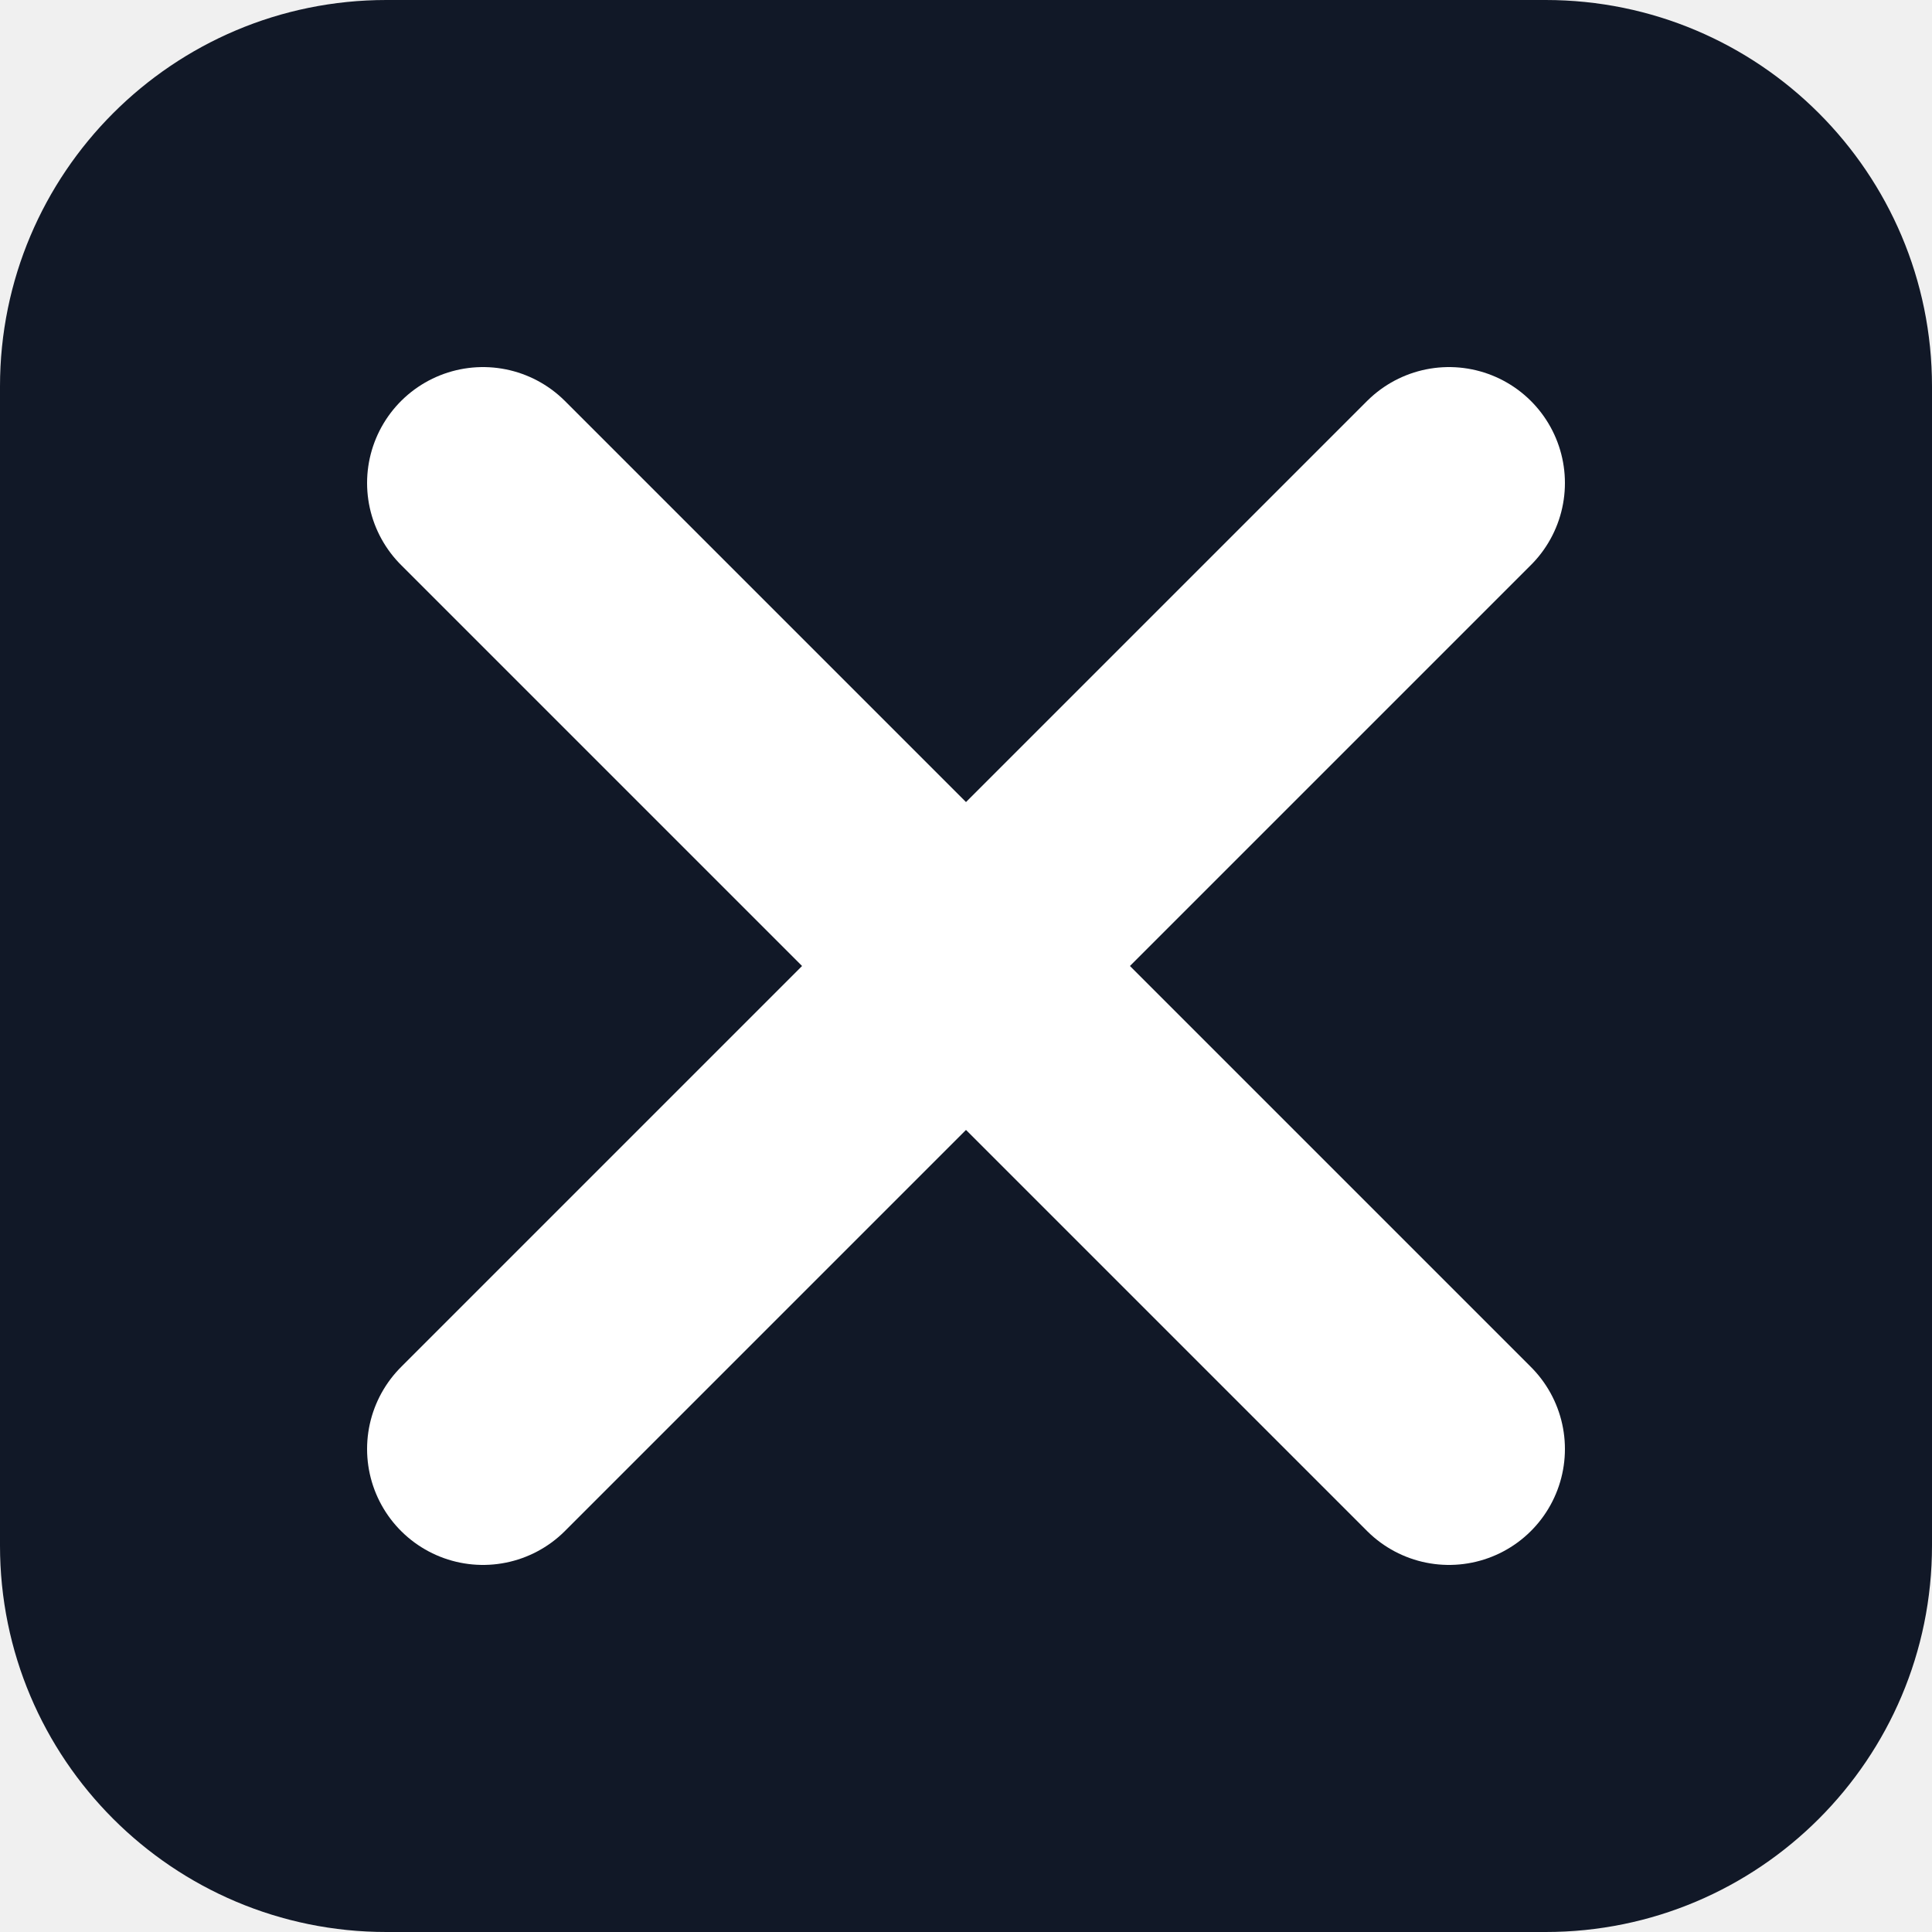
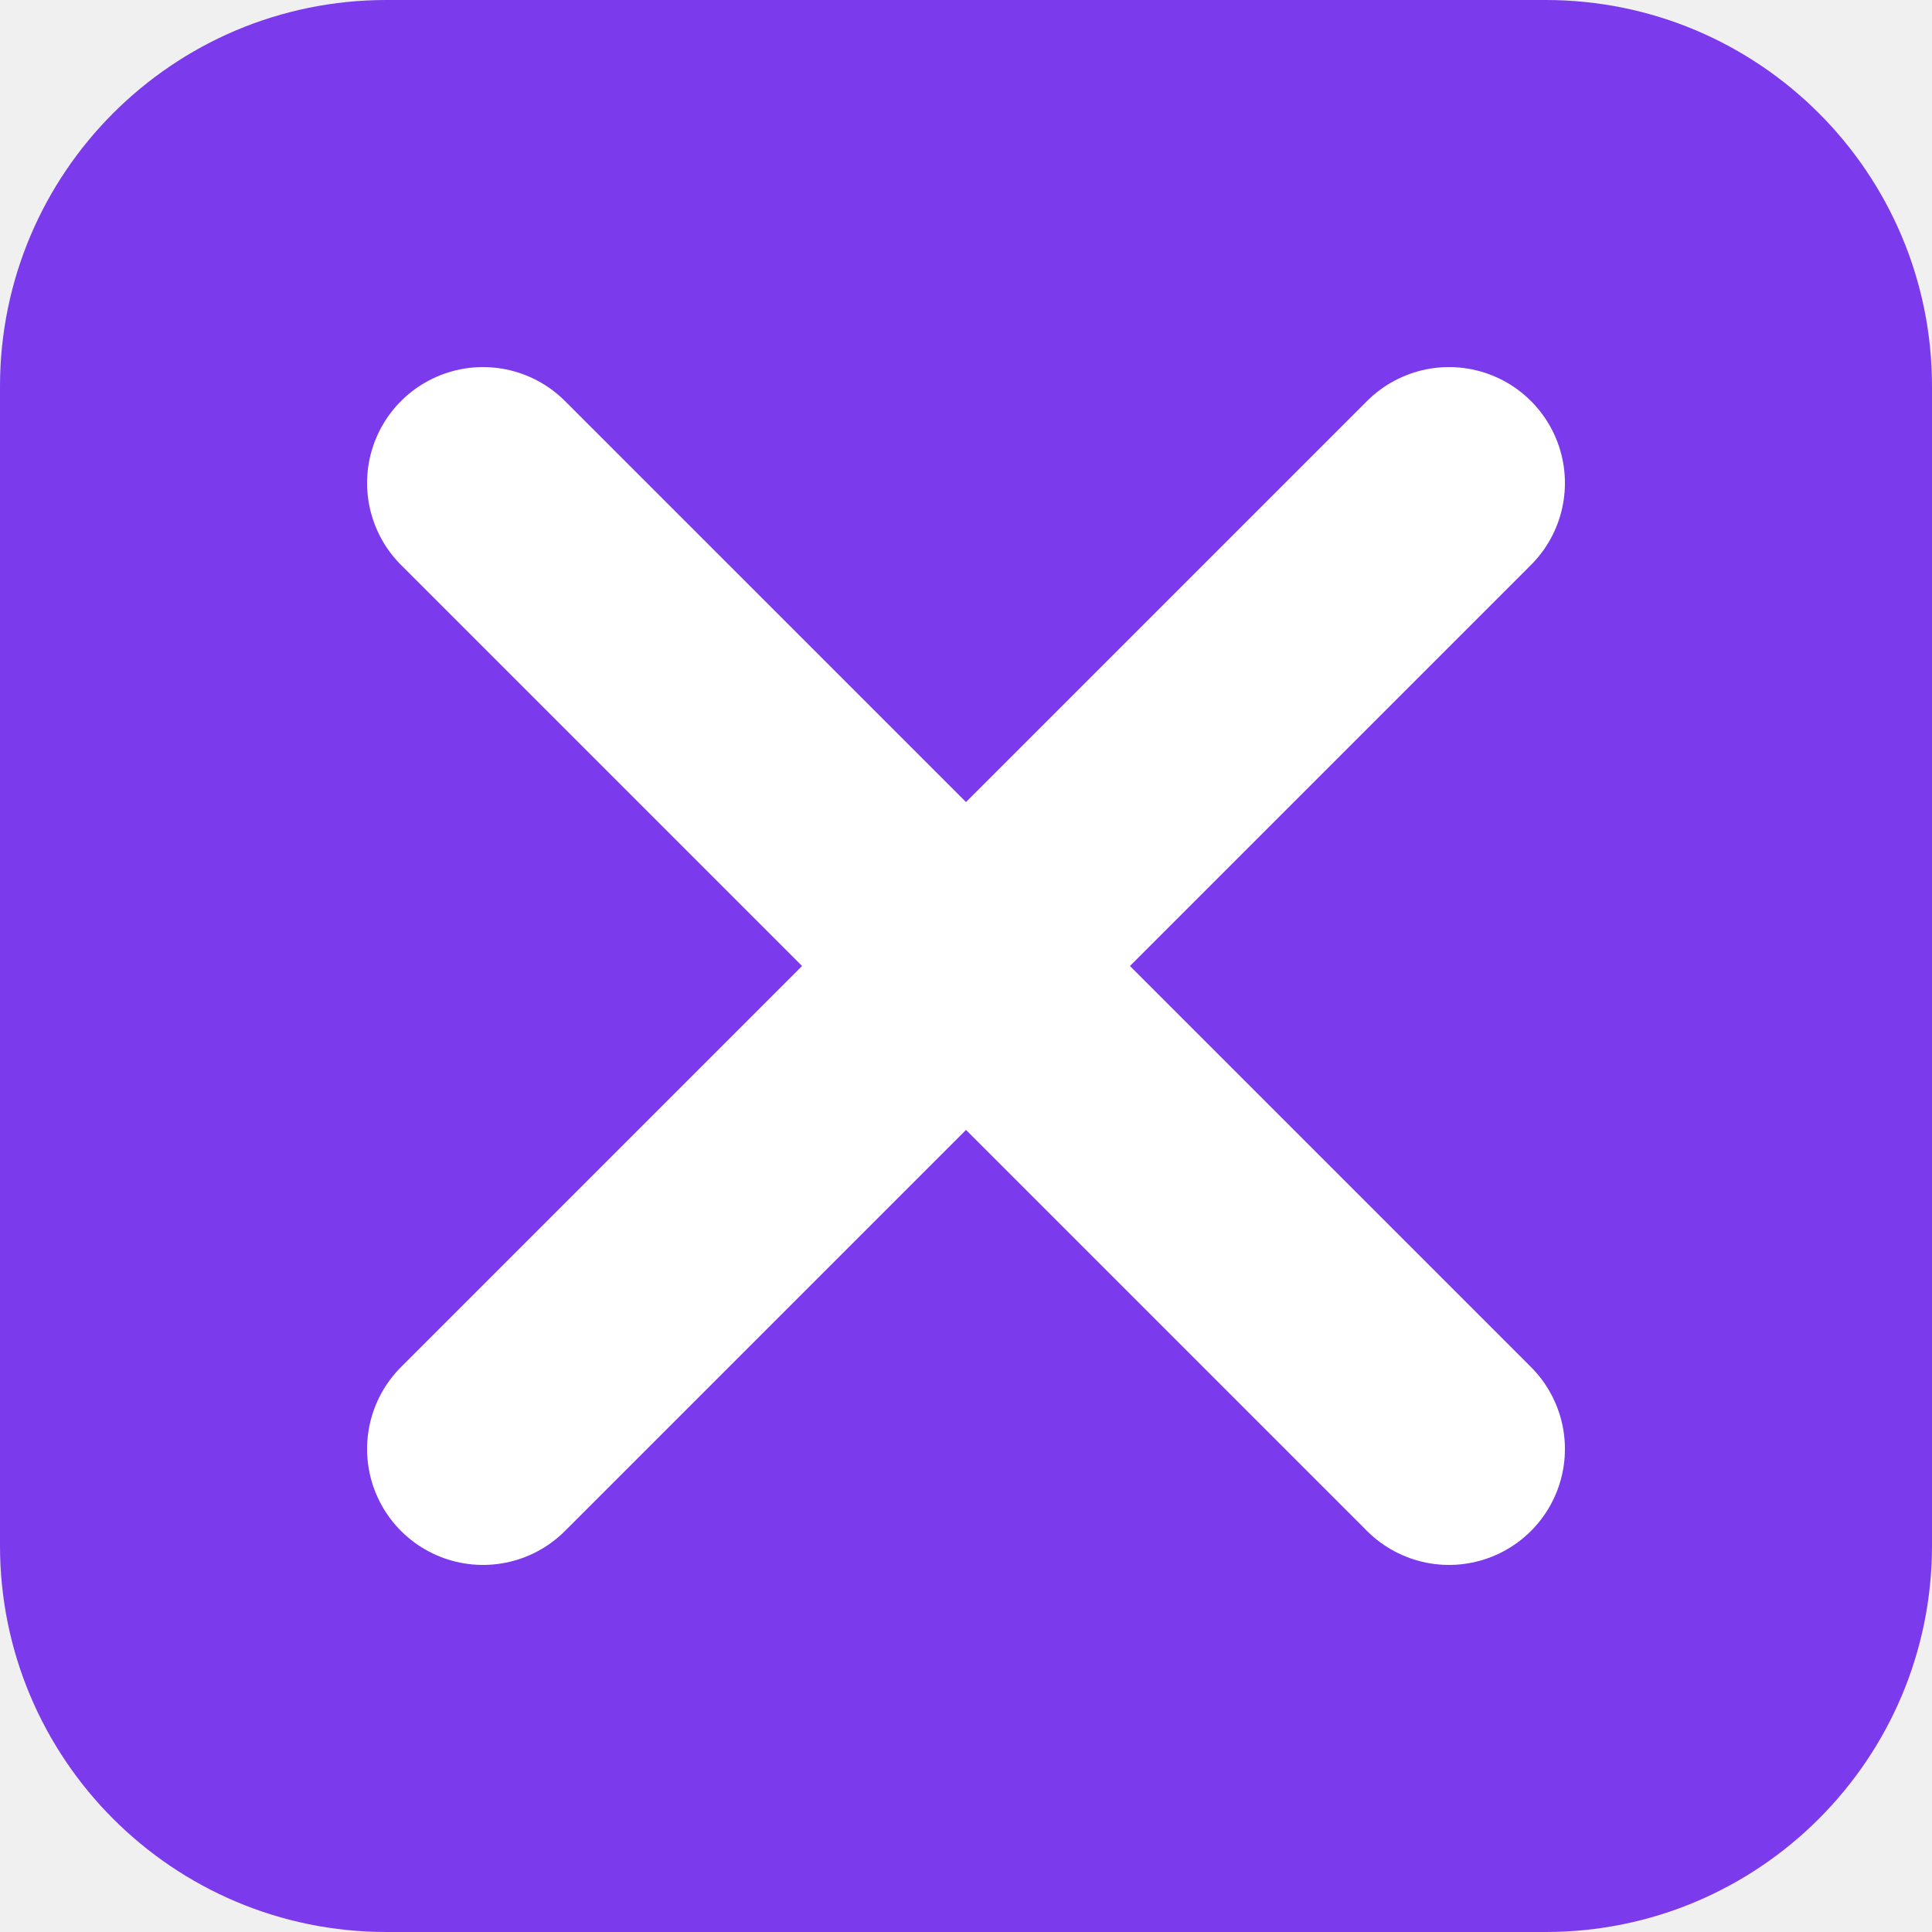
<svg xmlns="http://www.w3.org/2000/svg" viewBox="0 0 100 100">
-   <rect width="100" height="100" rx="20" fill="#111827" />
+   <rect width="100" height="100" rx="20" fill="#7c3aed" />
  <path d="M25 25 L75 75 M75 25 L25 75" stroke="#FFFFFF" stroke-width="12" stroke-linecap="round" />
</svg>
